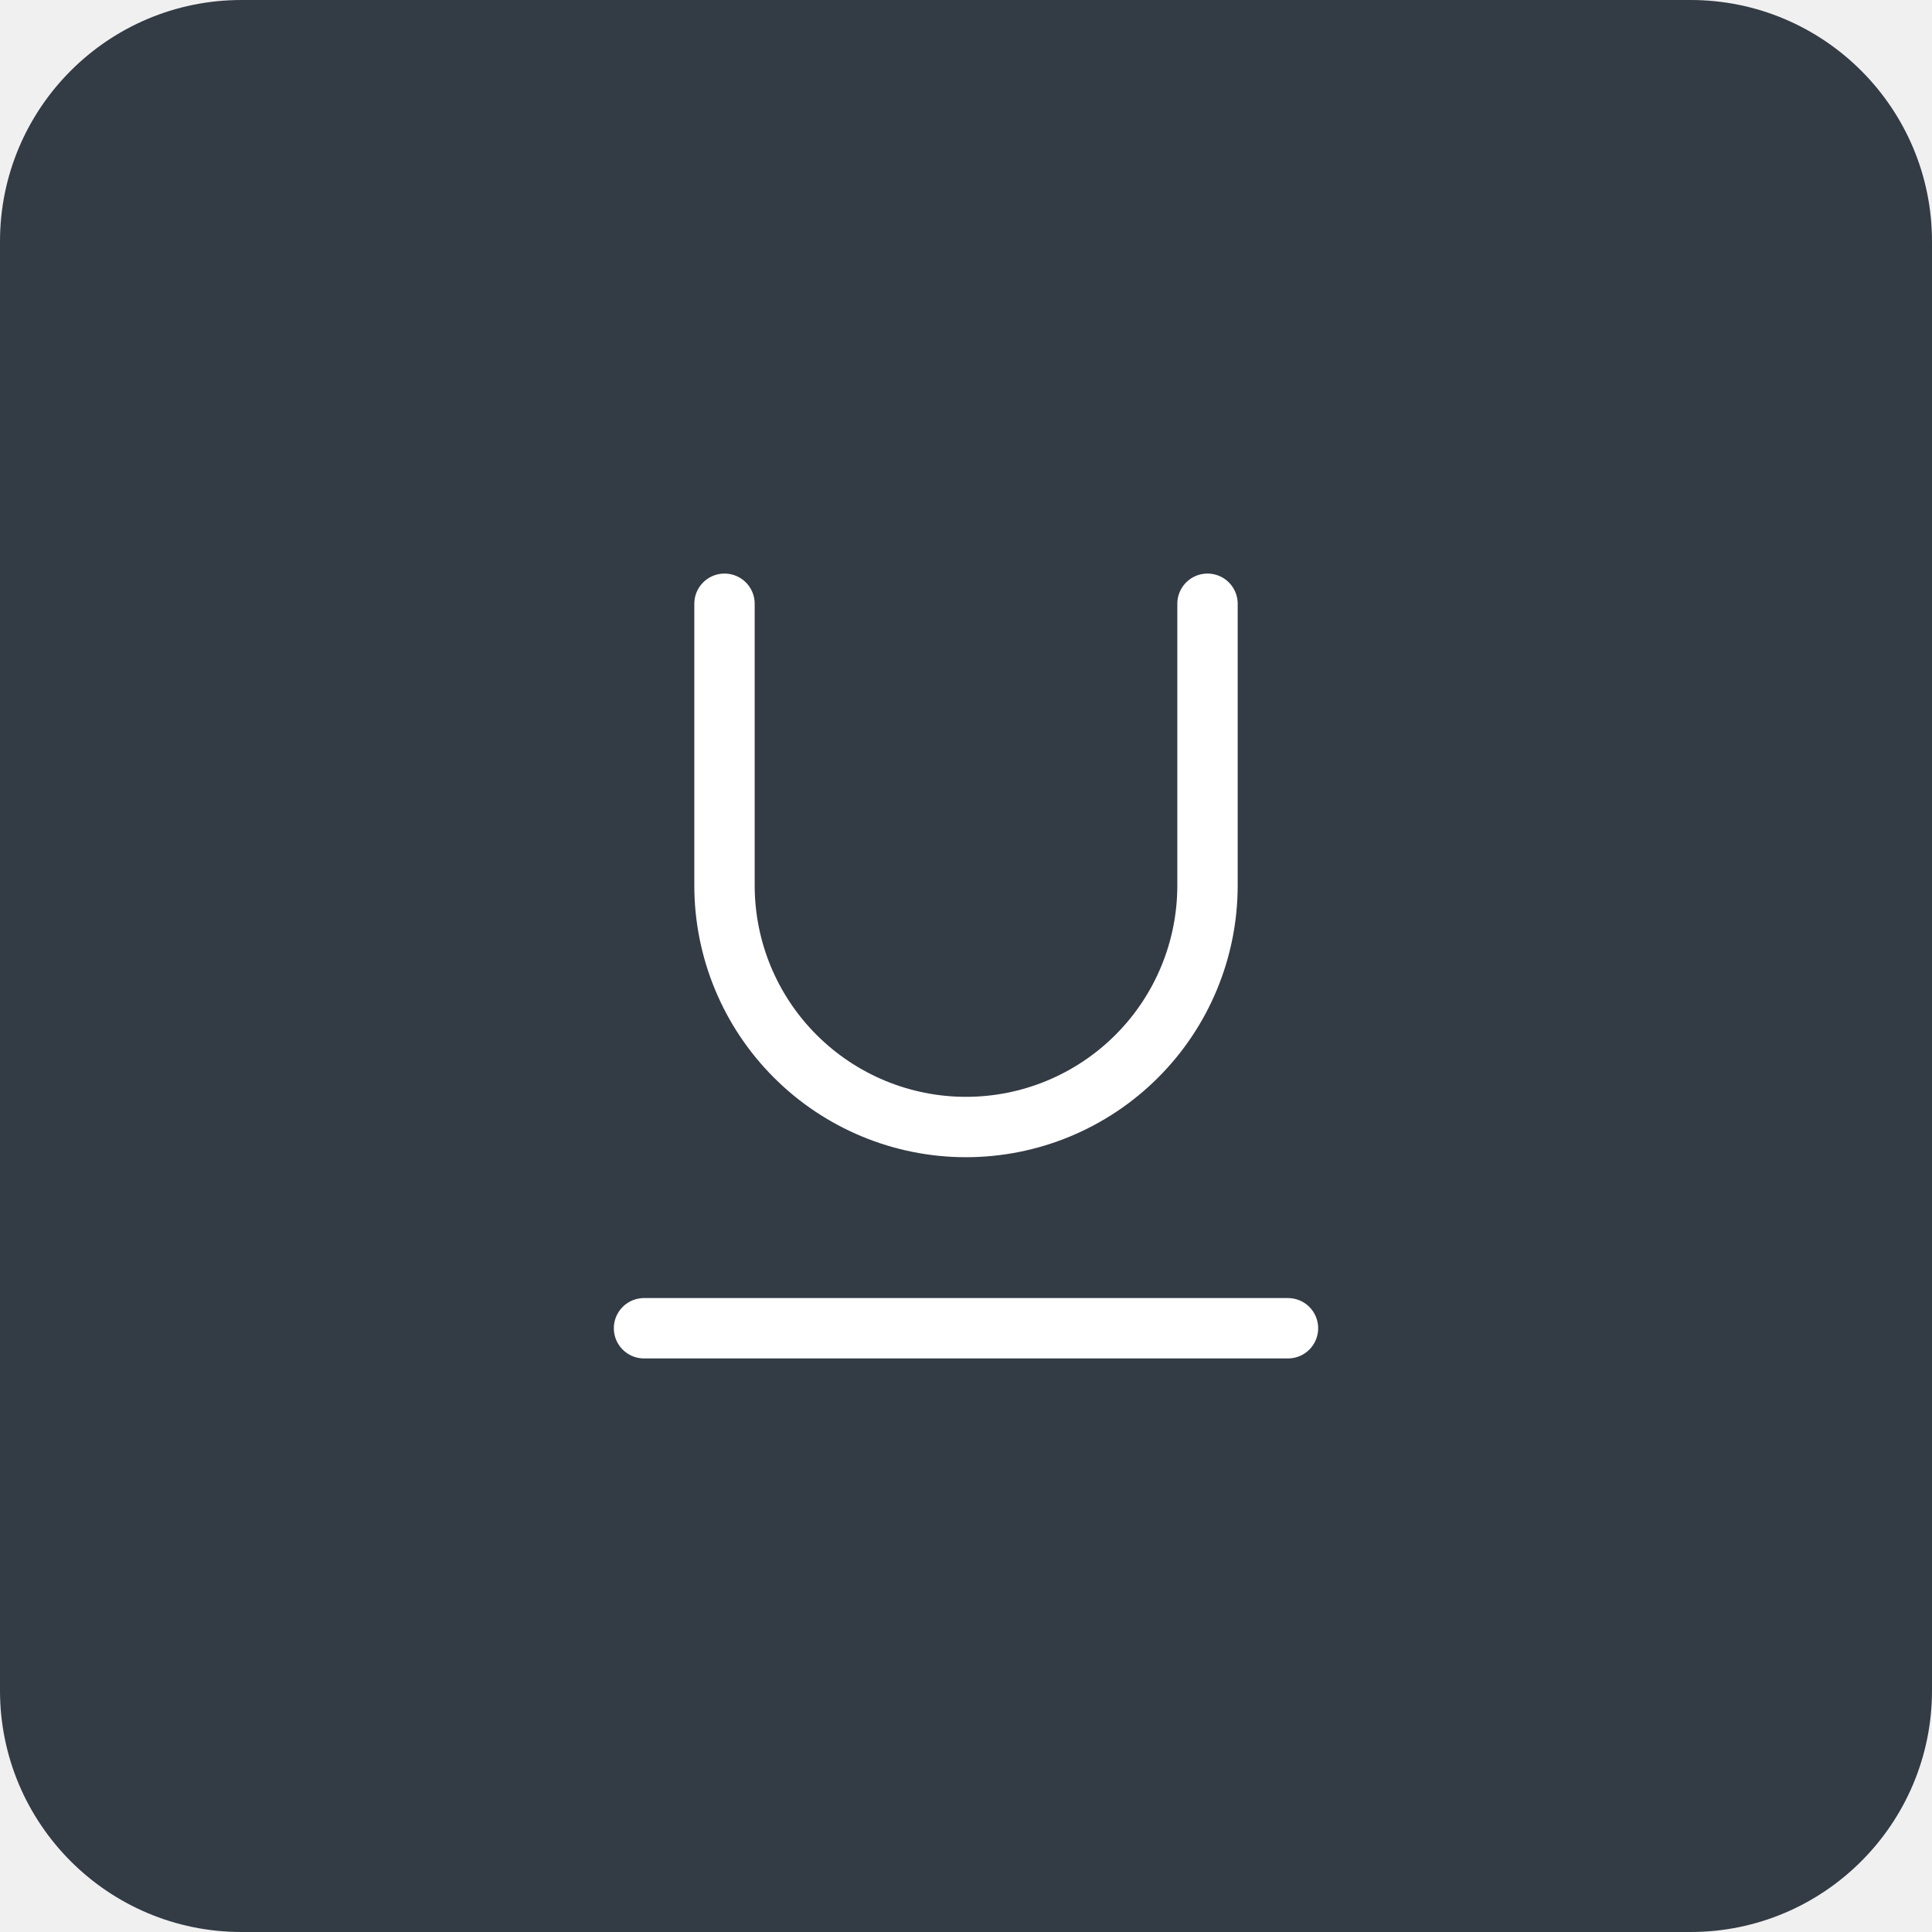
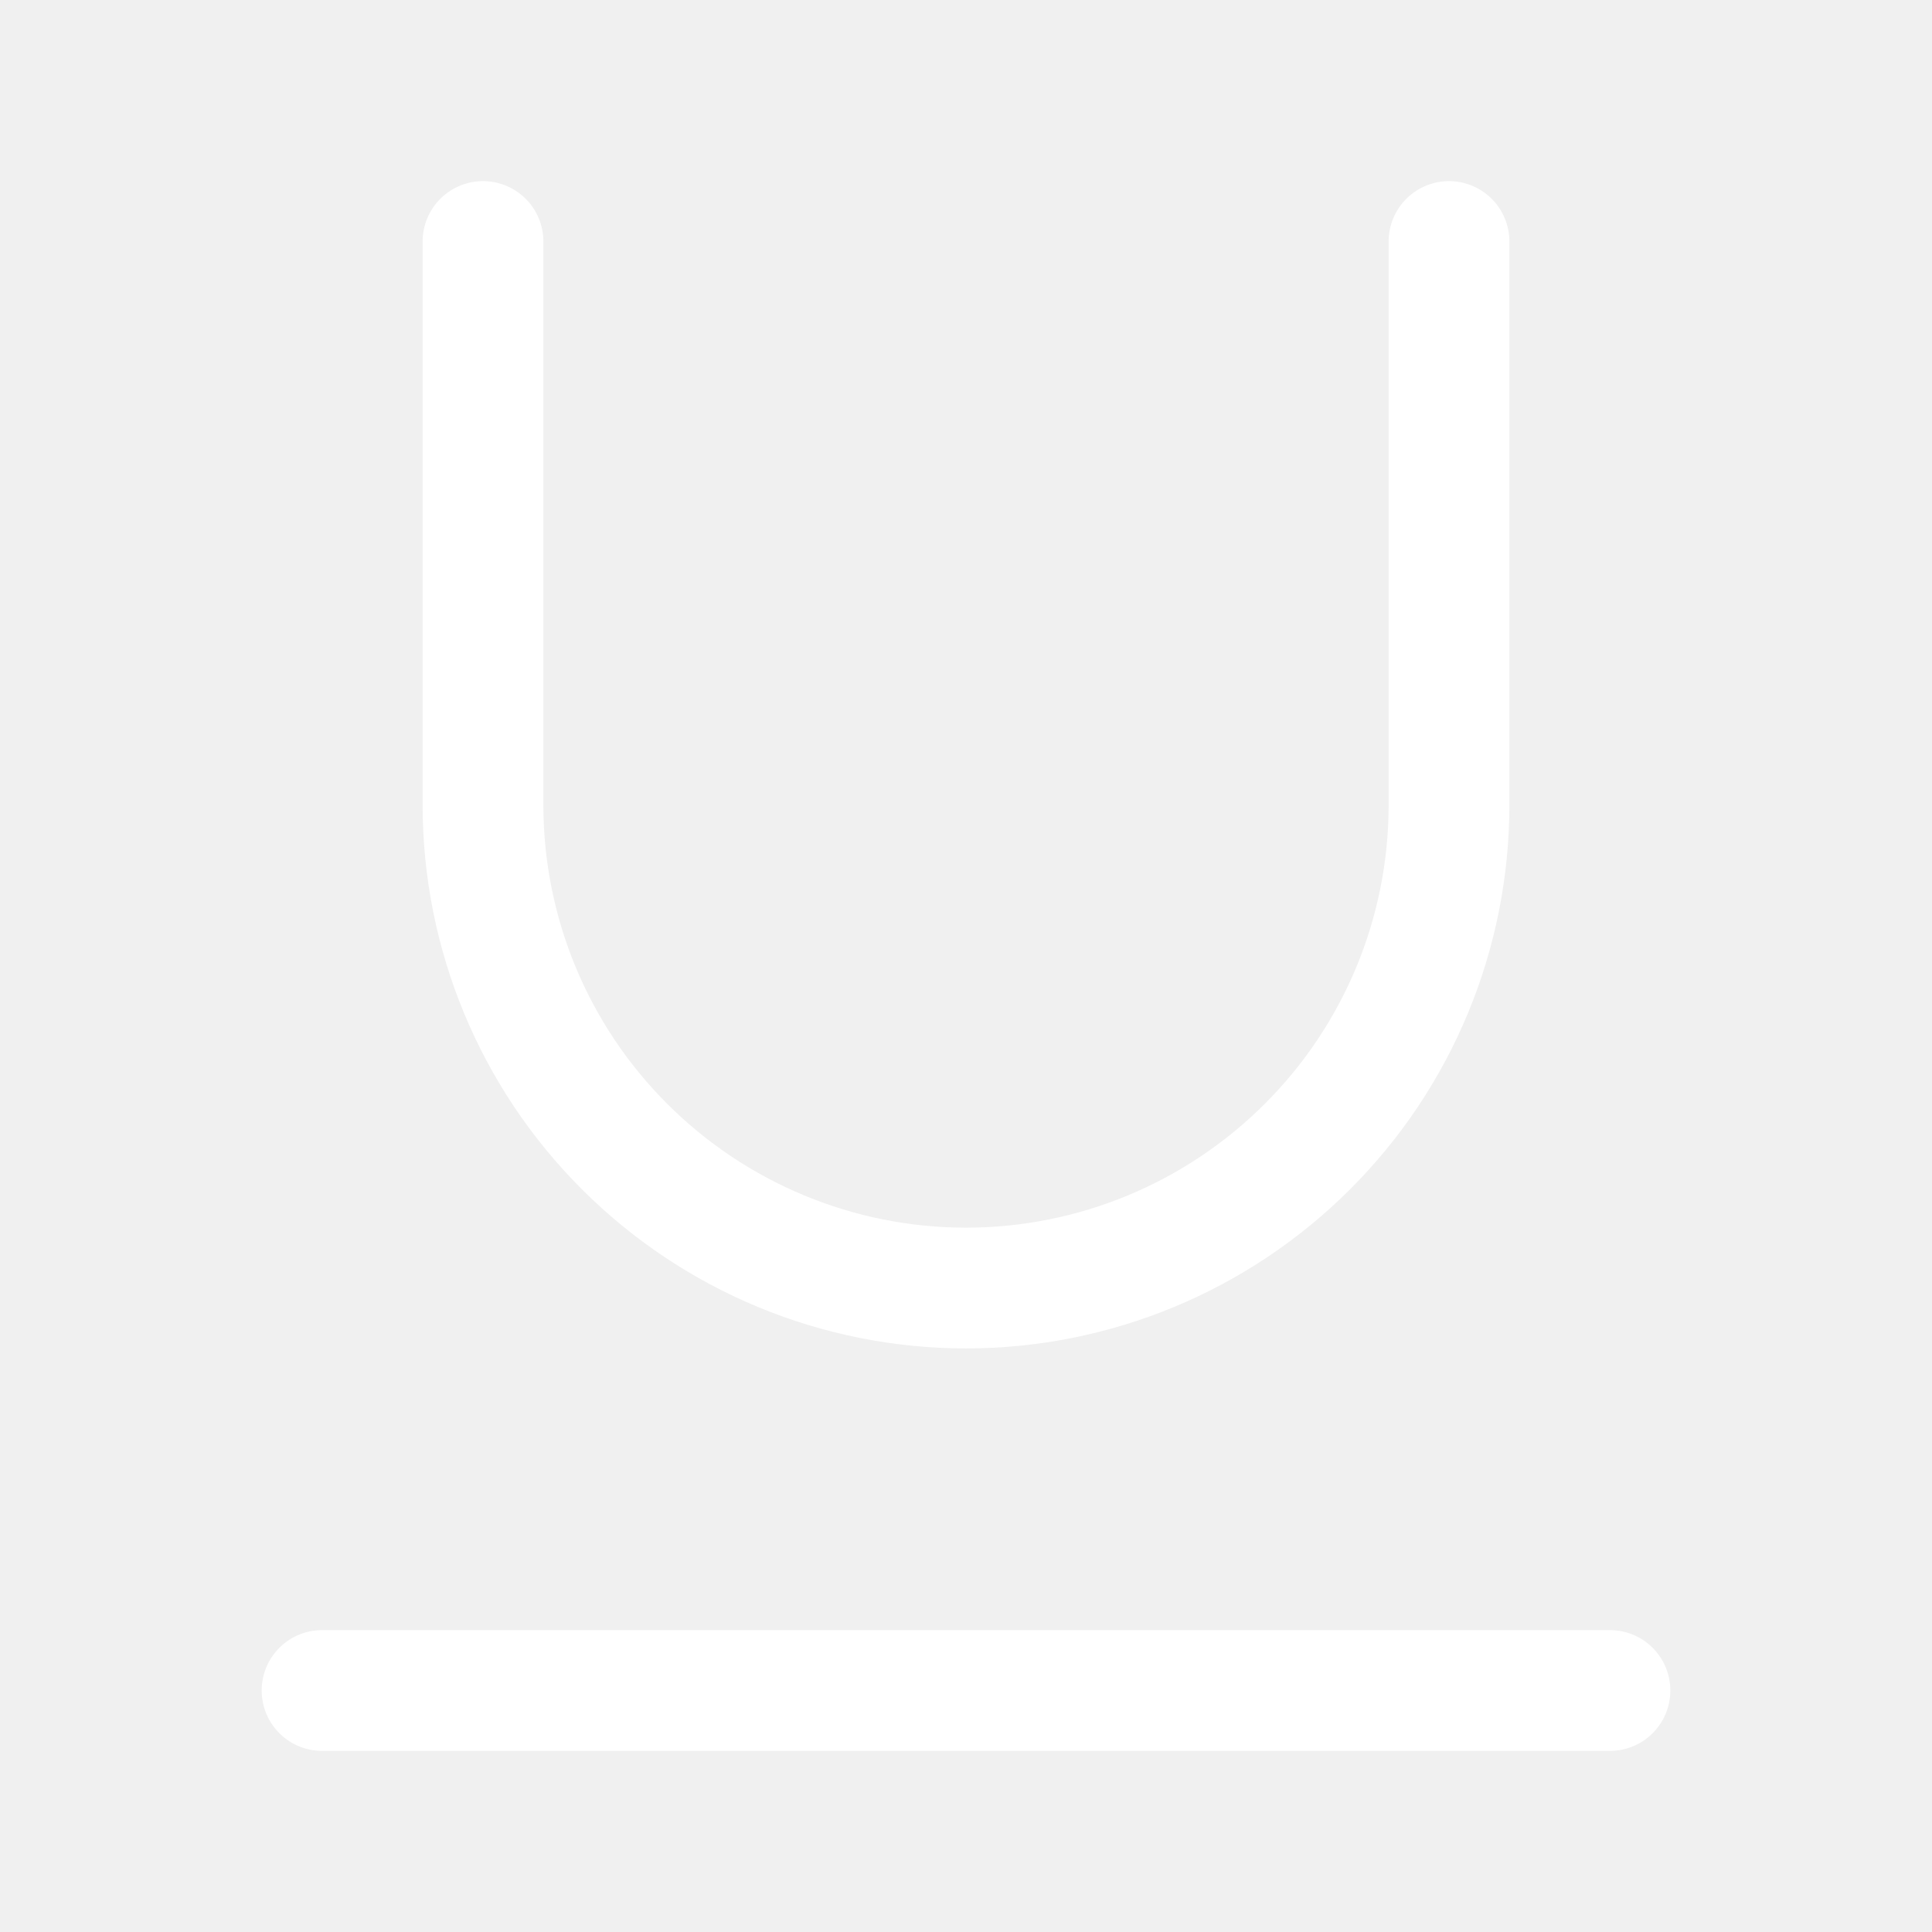
- <svg xmlns="http://www.w3.org/2000/svg" width="32" height="32" viewBox="0 0 32 32" fill="none">
-   <path d="M0 4C0 1.791 1.791 0 4 0H28C30.209 0 32 1.791 32 4V28C32 30.209 30.209 32 28 32H4C1.791 32 0 30.209 0 28V4Z" fill="#333B45" />
-   <path d="M12 10V14.667C12 15.727 12.421 16.745 13.172 17.495C13.922 18.245 14.939 18.667 16 18.667C17.061 18.667 18.078 18.245 18.828 17.495C19.579 16.745 20 15.727 20 14.667V10" stroke="white" stroke-linecap="round" stroke-linejoin="round" />
-   <path d="M10.667 22H21.333" stroke="white" stroke-linecap="round" stroke-linejoin="round" />
+ <svg xmlns="http://www.w3.org/2000/svg" width="16" height="16" viewBox="0 0 16 16" fill="none">
+   <path d="M4 2V6.667C4 7.728 4.421 8.745 5.172 9.495C5.922 10.245 6.939 10.667 8 10.667C9.061 10.667 10.078 10.245 10.828 9.495C11.579 8.745 12 7.728 12 6.667V2" stroke="white" stroke-linecap="round" stroke-linejoin="round" />
+   <path d="M2.667 14H13.333" stroke="white" stroke-linecap="round" stroke-linejoin="round" />
</svg>
